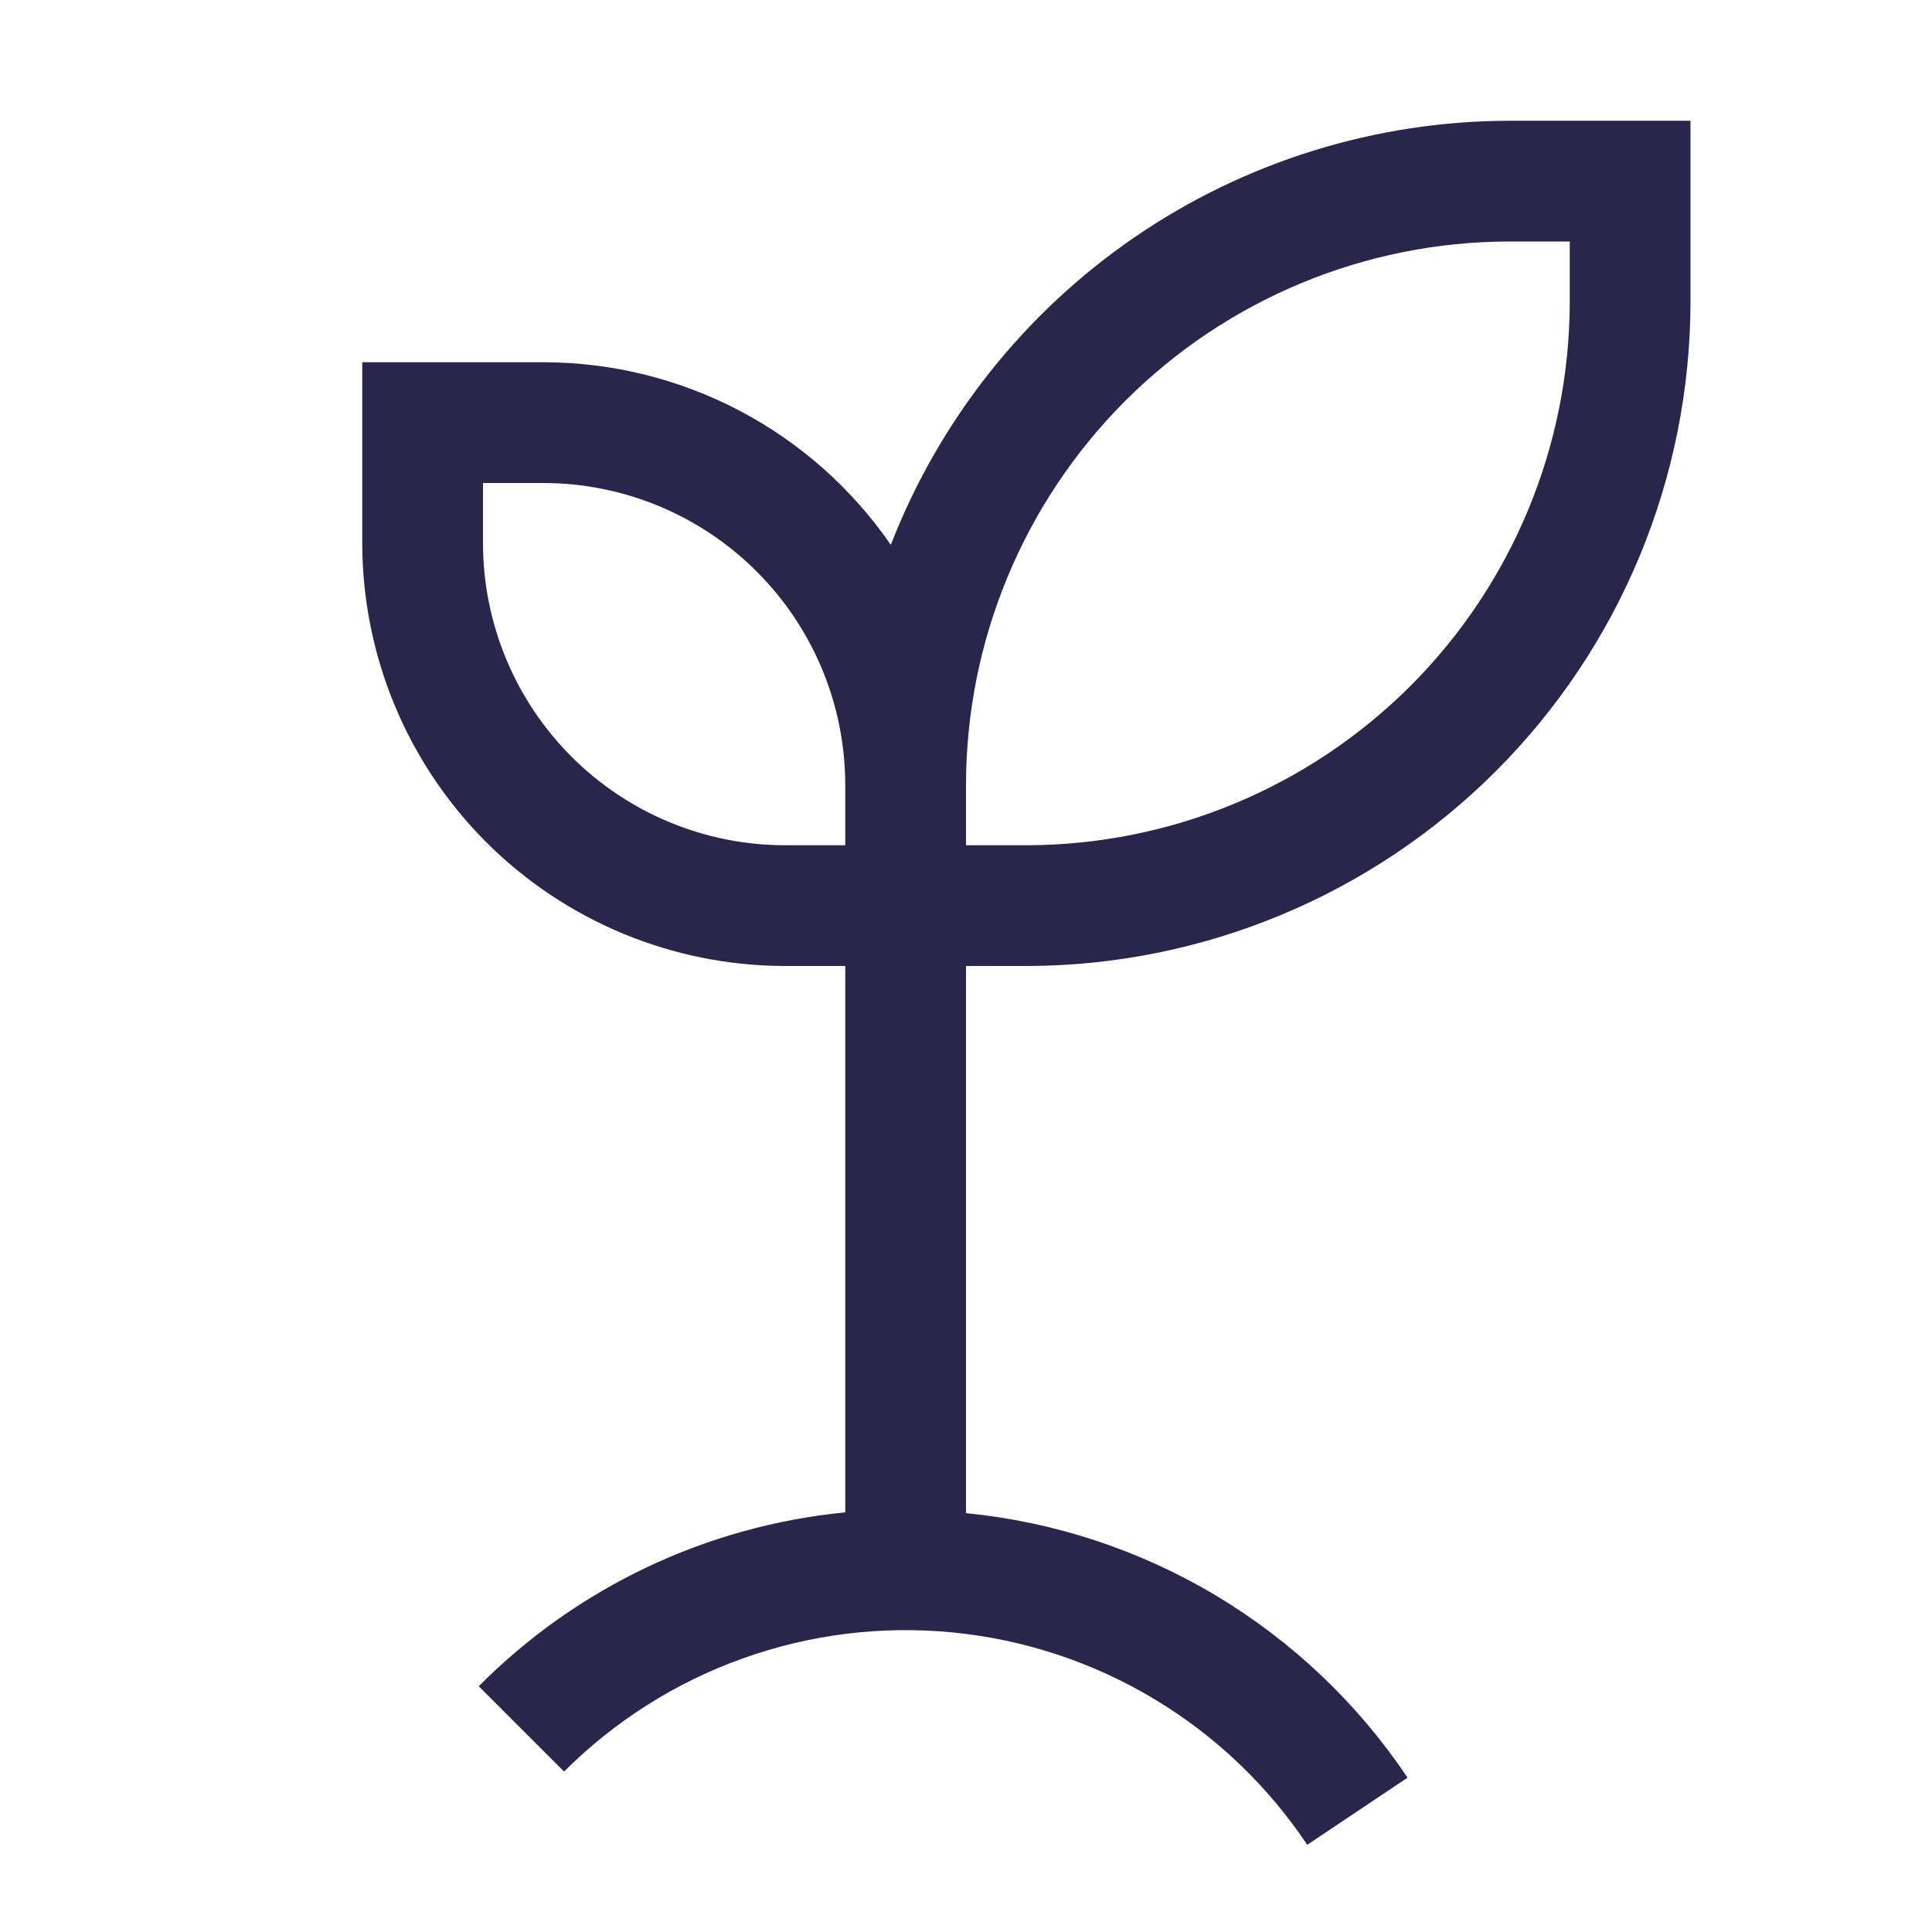
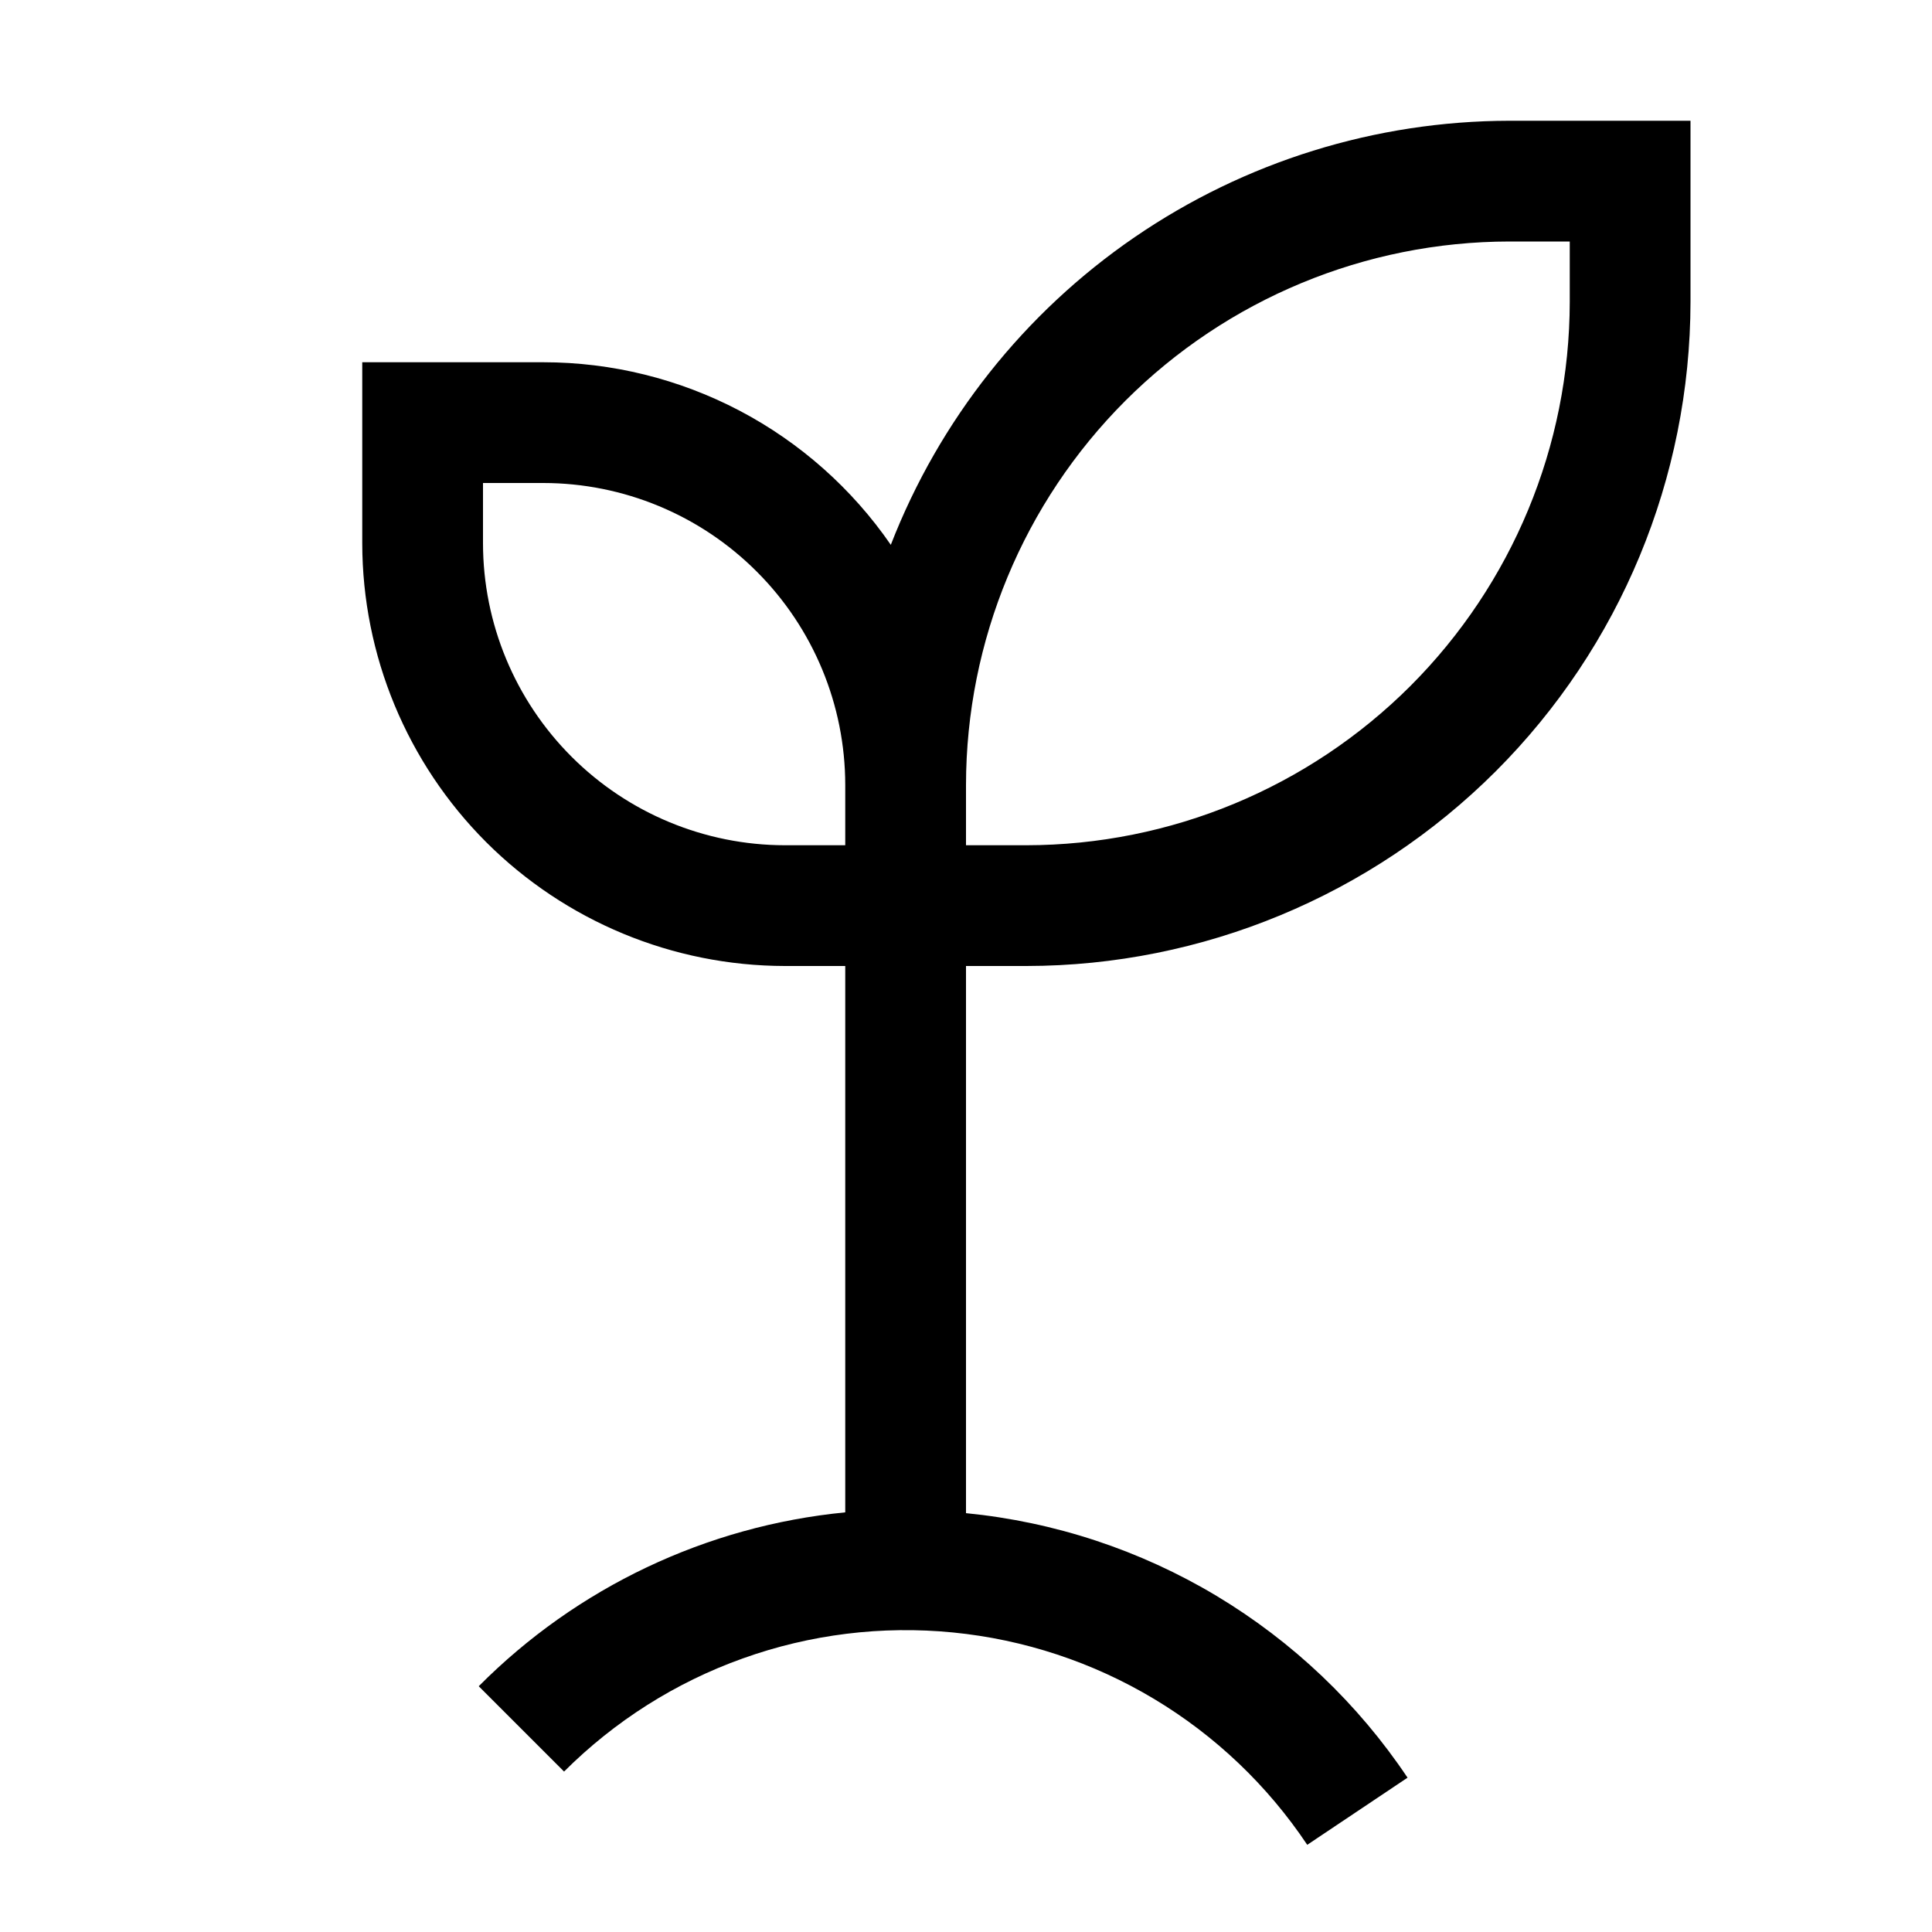
<svg xmlns="http://www.w3.org/2000/svg" width="1em" height="1em" viewBox="0 0 24 24" fill="none">
  <rect width="24" height="24" fill="none" style="mix-blend-mode:multiply" />
-   <path d="M18.75 1.5C17.088 1.503 15.465 2.007 14.094 2.947C12.723 3.887 11.668 5.219 11.066 6.768C10.584 6.069 9.939 5.497 9.188 5.102C8.436 4.707 7.599 4.5 6.75 4.5H4.5V6.75C4.502 8.142 5.055 9.476 6.039 10.461C7.024 11.445 8.358 11.998 9.75 12H10.5V18.787C8.777 18.955 7.167 19.719 5.947 20.947L7.007 22.007C7.635 21.38 8.393 20.899 9.229 20.601C10.064 20.302 10.955 20.192 11.838 20.279C12.721 20.366 13.574 20.648 14.335 21.104C15.096 21.56 15.746 22.179 16.239 22.917L17.485 22.083C16.87 21.164 16.059 20.393 15.111 19.824C14.163 19.256 13.1 18.905 12 18.797V12H12.75C14.937 11.998 17.034 11.127 18.581 9.581C20.128 8.034 20.997 5.937 21 3.75V1.5H18.75ZM9.75 10.5C8.756 10.499 7.803 10.103 7.1 9.4C6.397 8.697 6.001 7.744 6 6.75V6H6.75C7.744 6.001 8.697 6.396 9.4 7.1C10.104 7.803 10.499 8.756 10.5 9.75V10.5H9.75ZM19.5 3.75C19.498 5.54 18.786 7.255 17.521 8.521C16.255 9.786 14.54 10.498 12.75 10.5H12V9.75C12.002 7.96 12.714 6.245 13.979 4.979C15.245 3.714 16.96 3.002 18.75 3H19.5V3.75Z" fill="#2A254B" />
+   <path d="M18.75 1.5C17.088 1.503 15.465 2.007 14.094 2.947C12.723 3.887 11.668 5.219 11.066 6.768C10.584 6.069 9.939 5.497 9.188 5.102C8.436 4.707 7.599 4.5 6.75 4.5H4.5V6.75C4.502 8.142 5.055 9.476 6.039 10.461C7.024 11.445 8.358 11.998 9.75 12H10.5V18.787C8.777 18.955 7.167 19.719 5.947 20.947L7.007 22.007C7.635 21.38 8.393 20.899 9.229 20.601C10.064 20.302 10.955 20.192 11.838 20.279C12.721 20.366 13.574 20.648 14.335 21.104C15.096 21.56 15.746 22.179 16.239 22.917L17.485 22.083C16.87 21.164 16.059 20.393 15.111 19.824C14.163 19.256 13.1 18.905 12 18.797V12H12.75C14.937 11.998 17.034 11.127 18.581 9.581C20.128 8.034 20.997 5.937 21 3.75V1.5H18.75ZM9.75 10.5C8.756 10.499 7.803 10.103 7.1 9.4C6.397 8.697 6.001 7.744 6 6.75V6H6.75C7.744 6.001 8.697 6.396 9.4 7.1C10.104 7.803 10.499 8.756 10.5 9.75V10.5H9.75ZM19.5 3.75C19.498 5.54 18.786 7.255 17.521 8.521C16.255 9.786 14.54 10.498 12.75 10.5H12V9.75C12.002 7.96 12.714 6.245 13.979 4.979C15.245 3.714 16.96 3.002 18.75 3H19.5V3.75Z" fill="currentColor" />
</svg>
